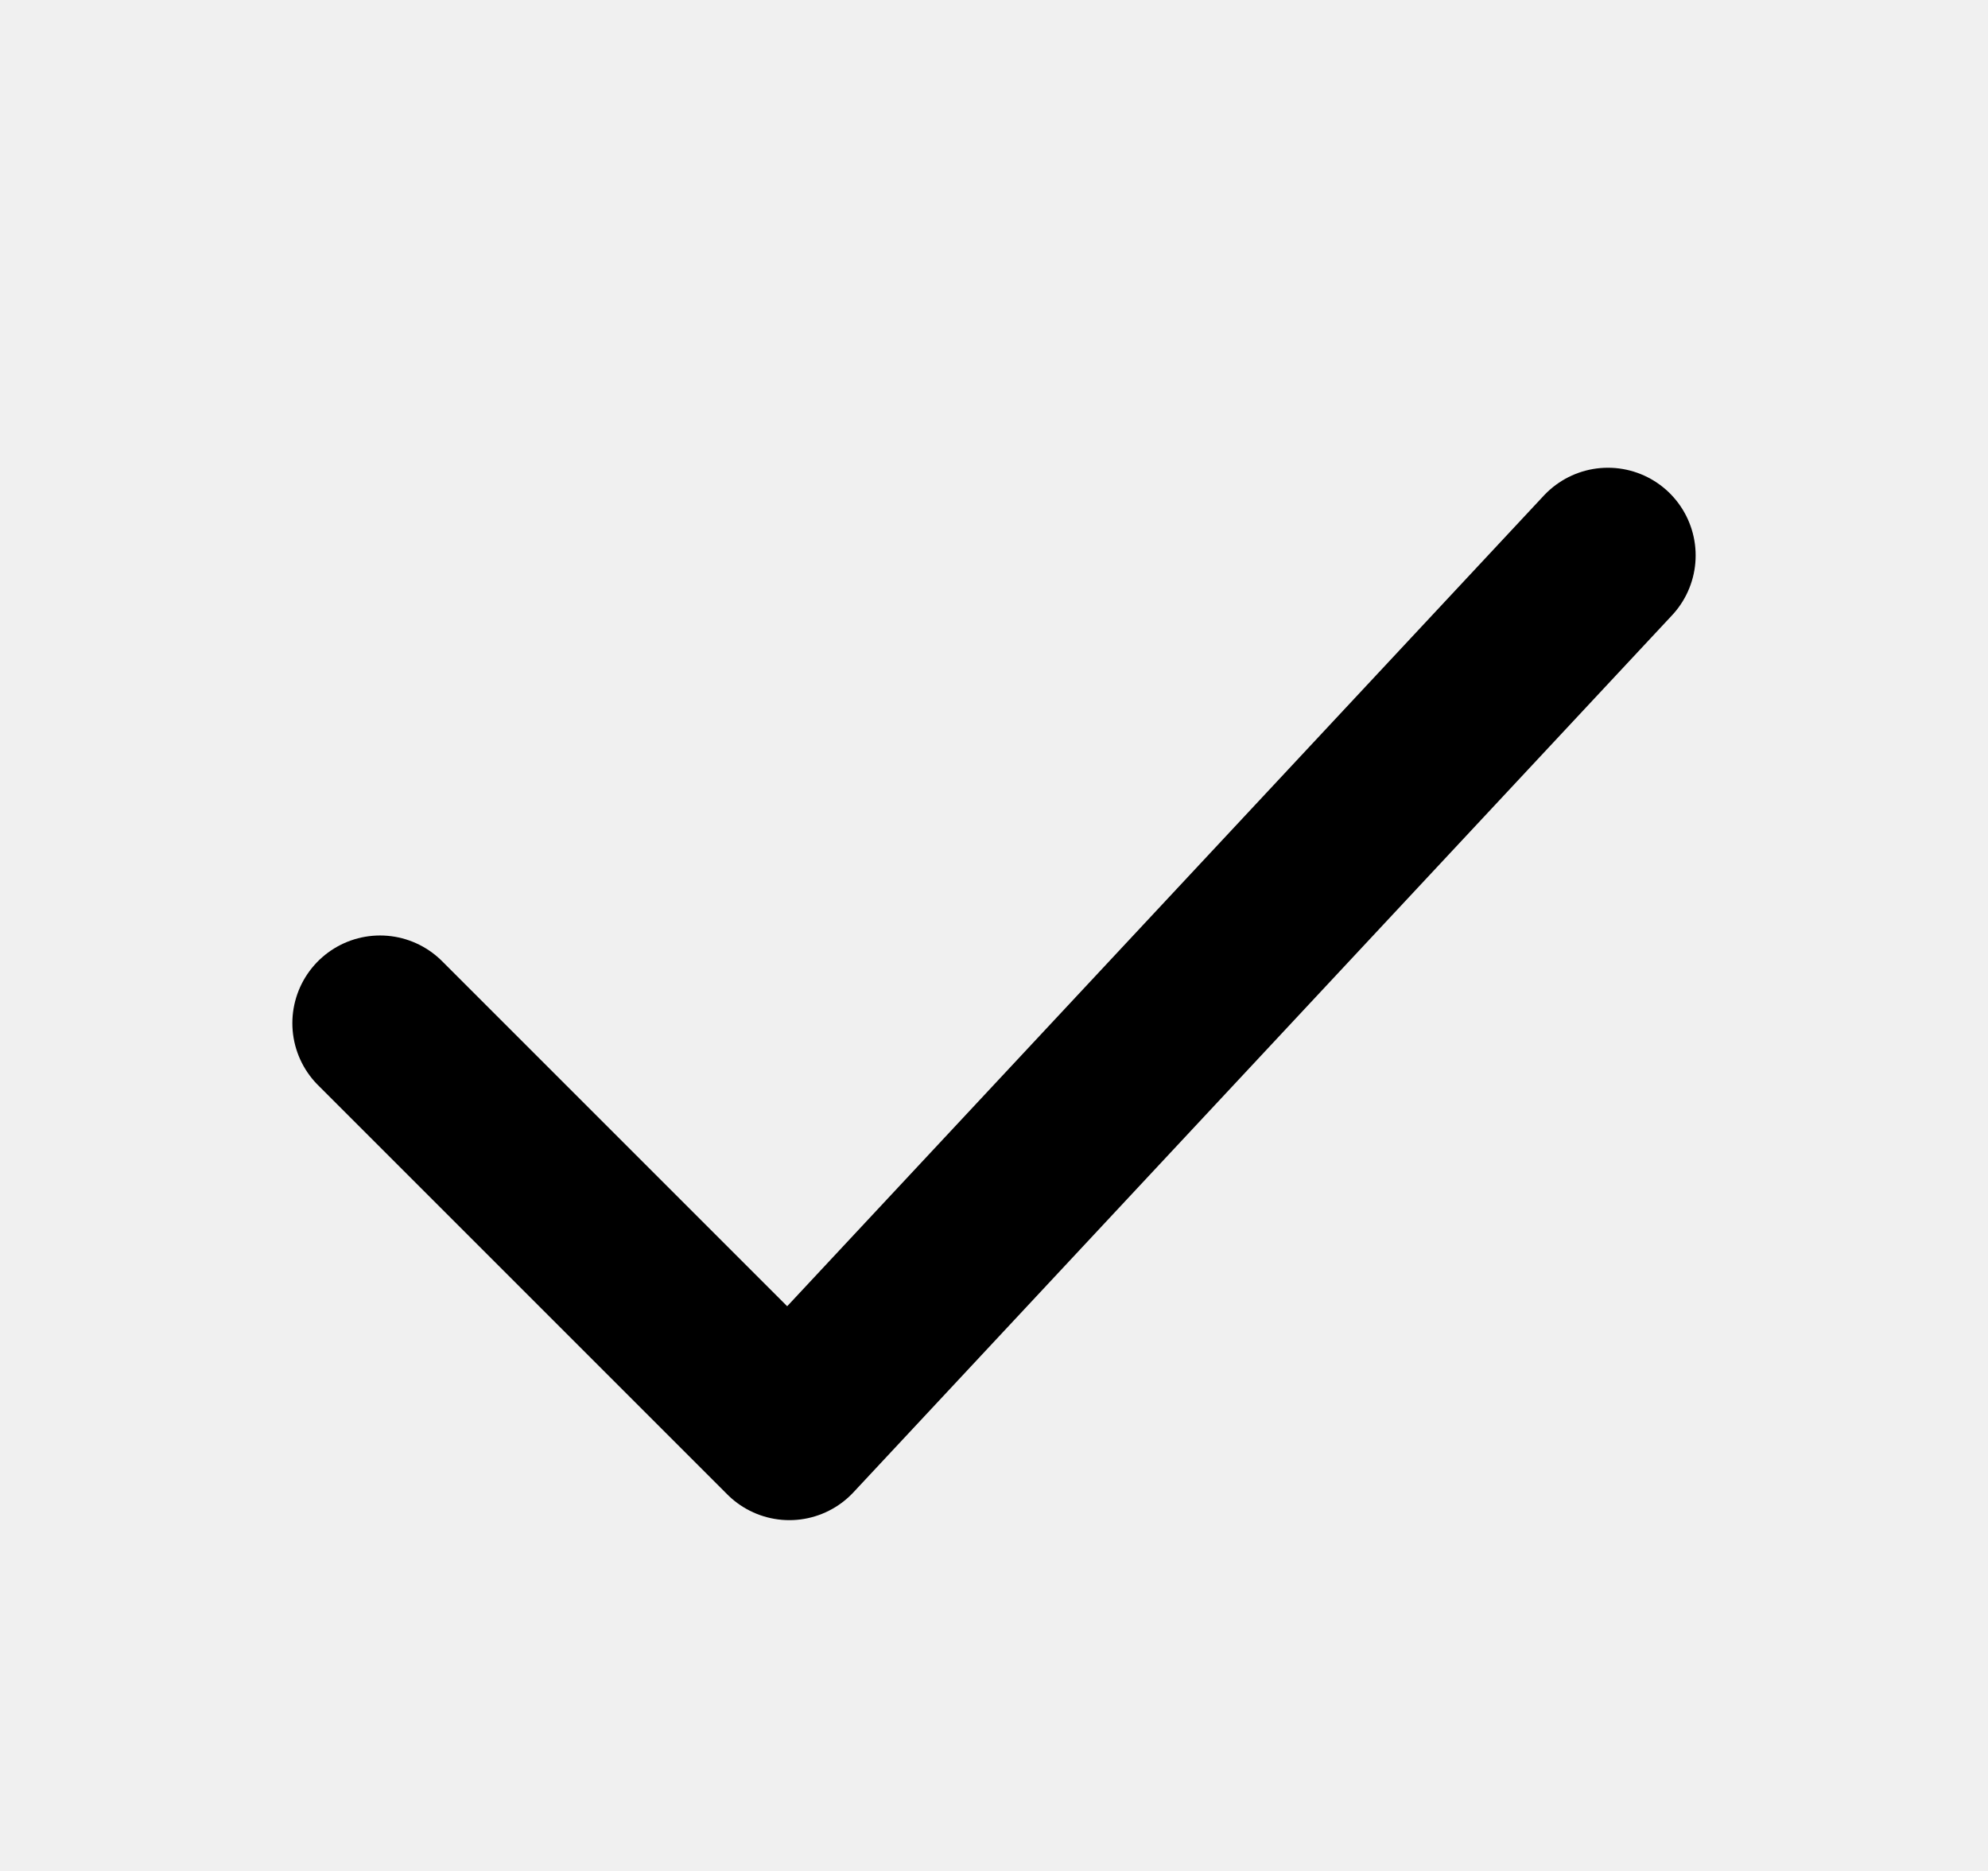
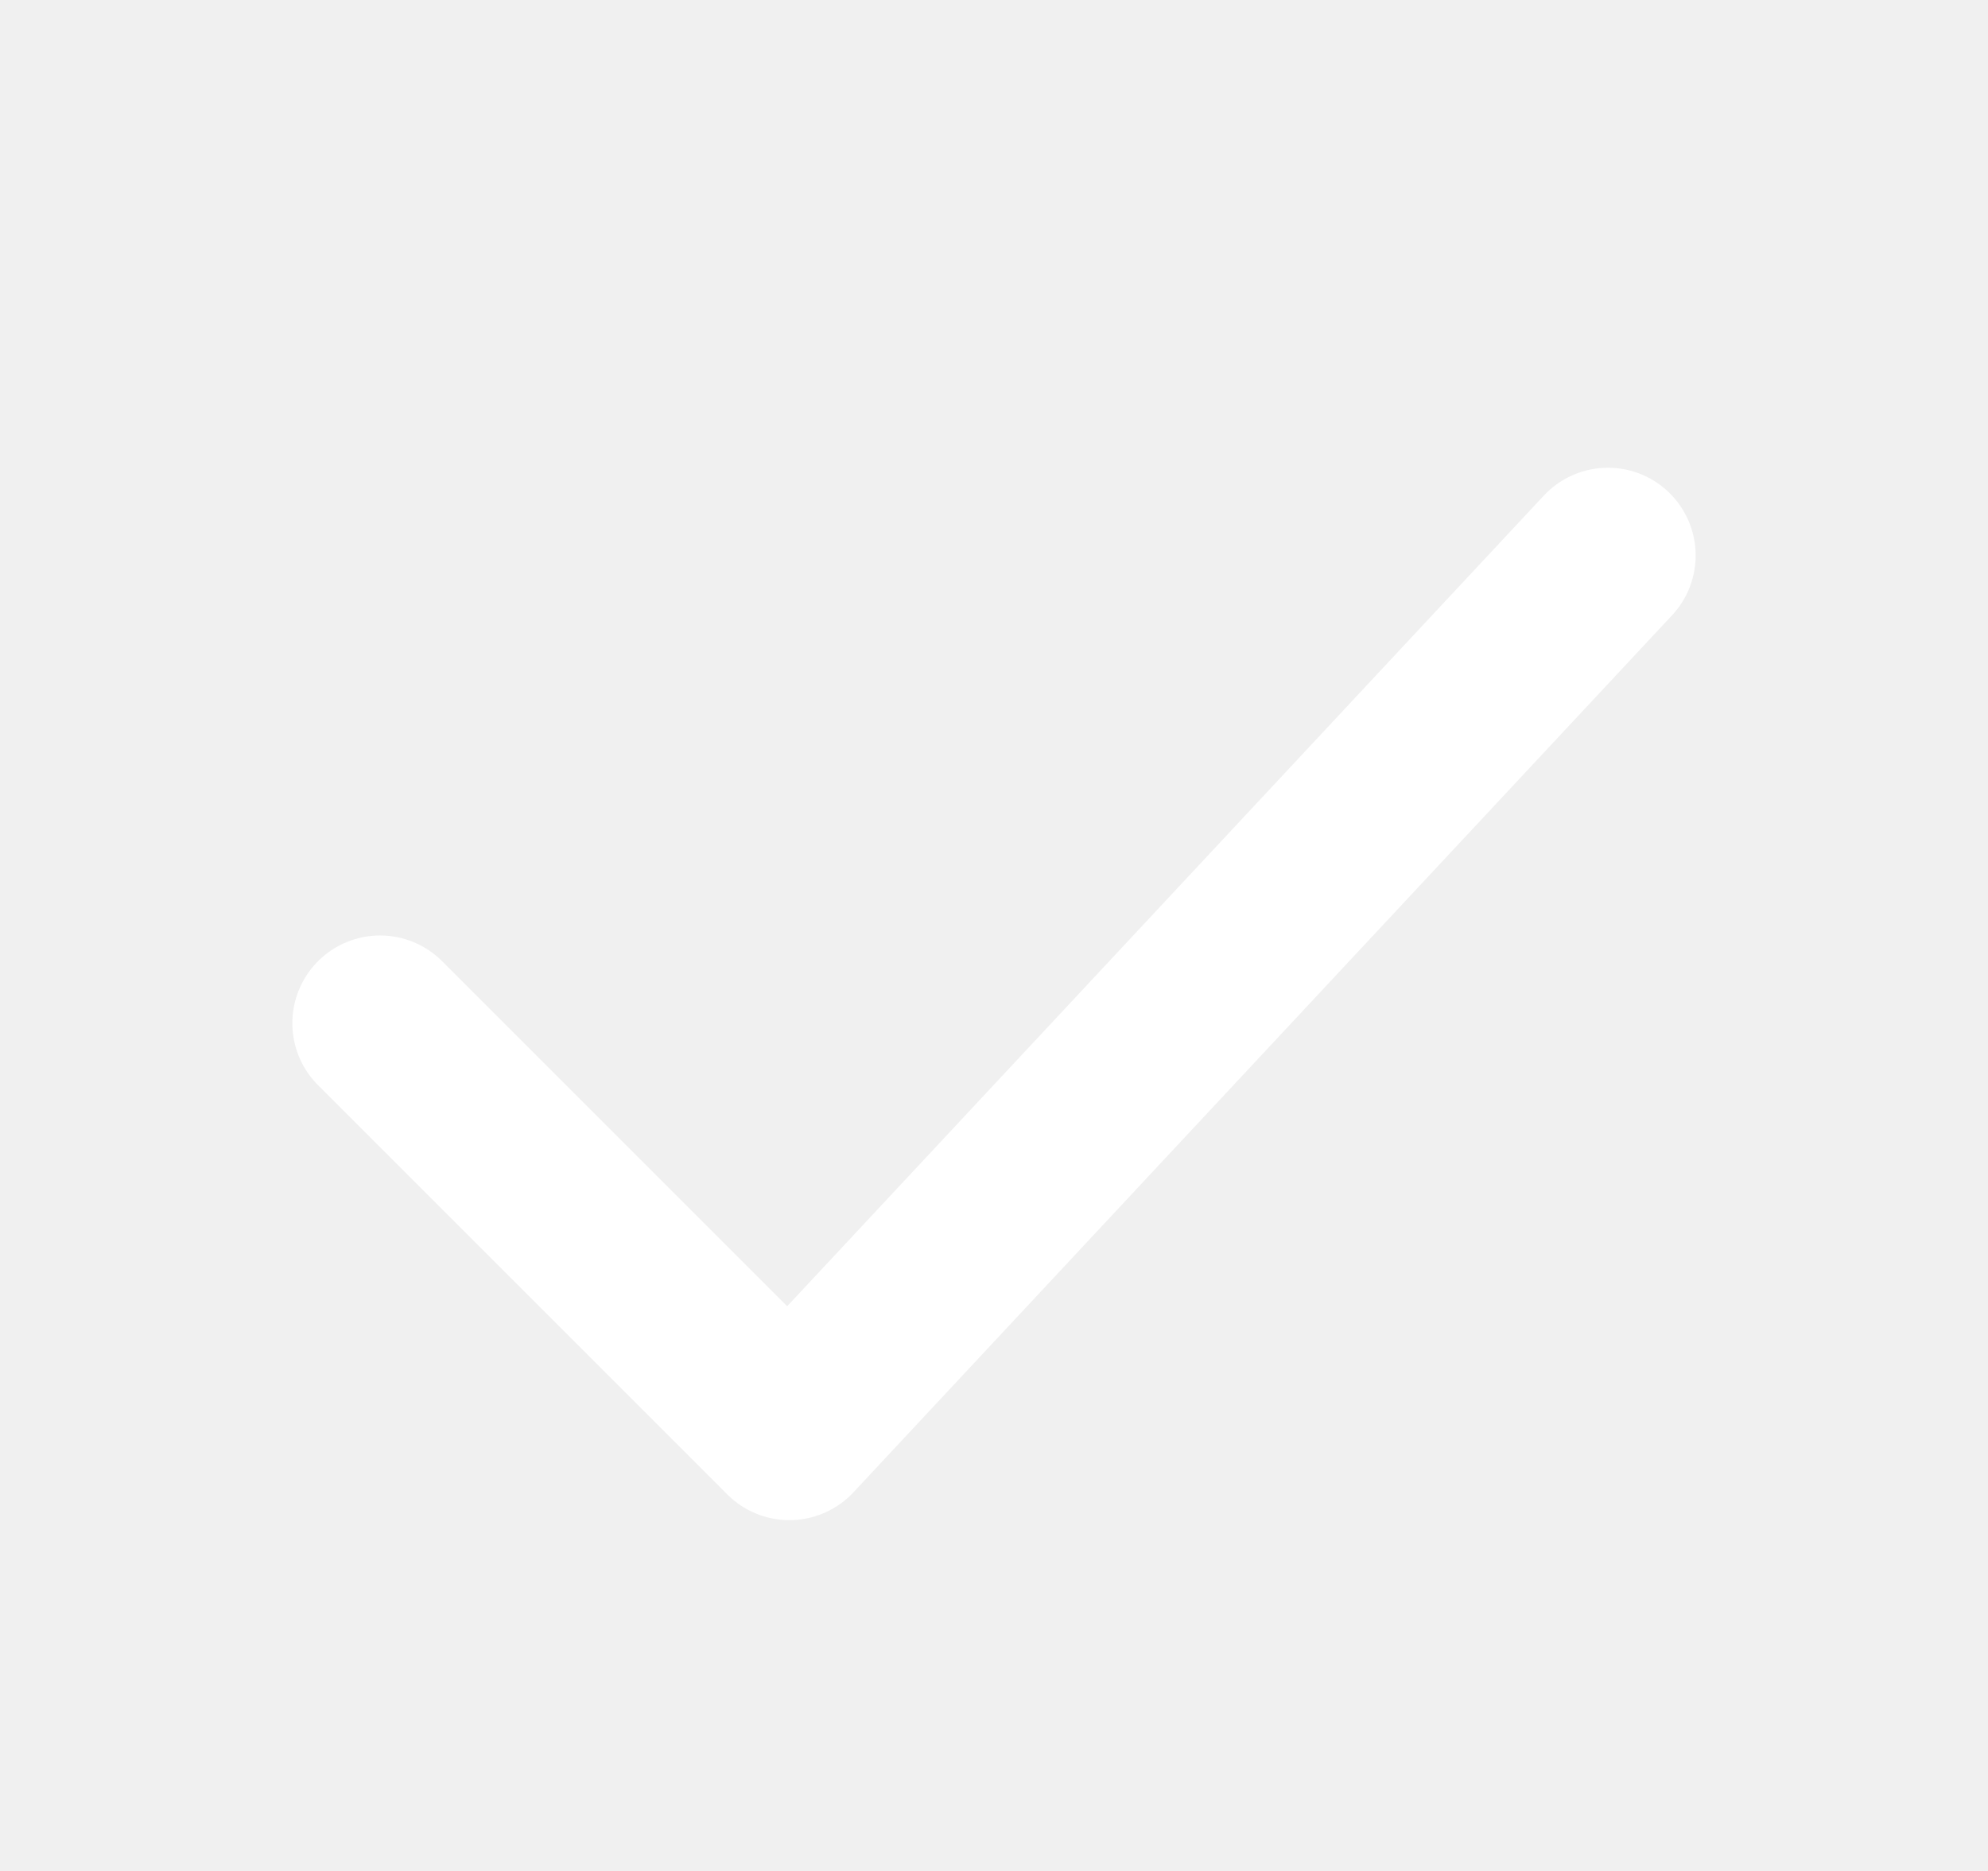
<svg xmlns="http://www.w3.org/2000/svg" width="17" height="16" fill="none">
-   <path d="m3.25 8.75 3.5 3.5 7-7.5" stroke="currentColor" stroke-width="1.5" stroke-linecap="round" stroke-linejoin="round" />
+   <path d="m3.25 8.75 3.5 3.5 7-7.5" stroke="#ffffff" stroke-width="1.5" stroke-linecap="round" stroke-linejoin="round" />
</svg>
